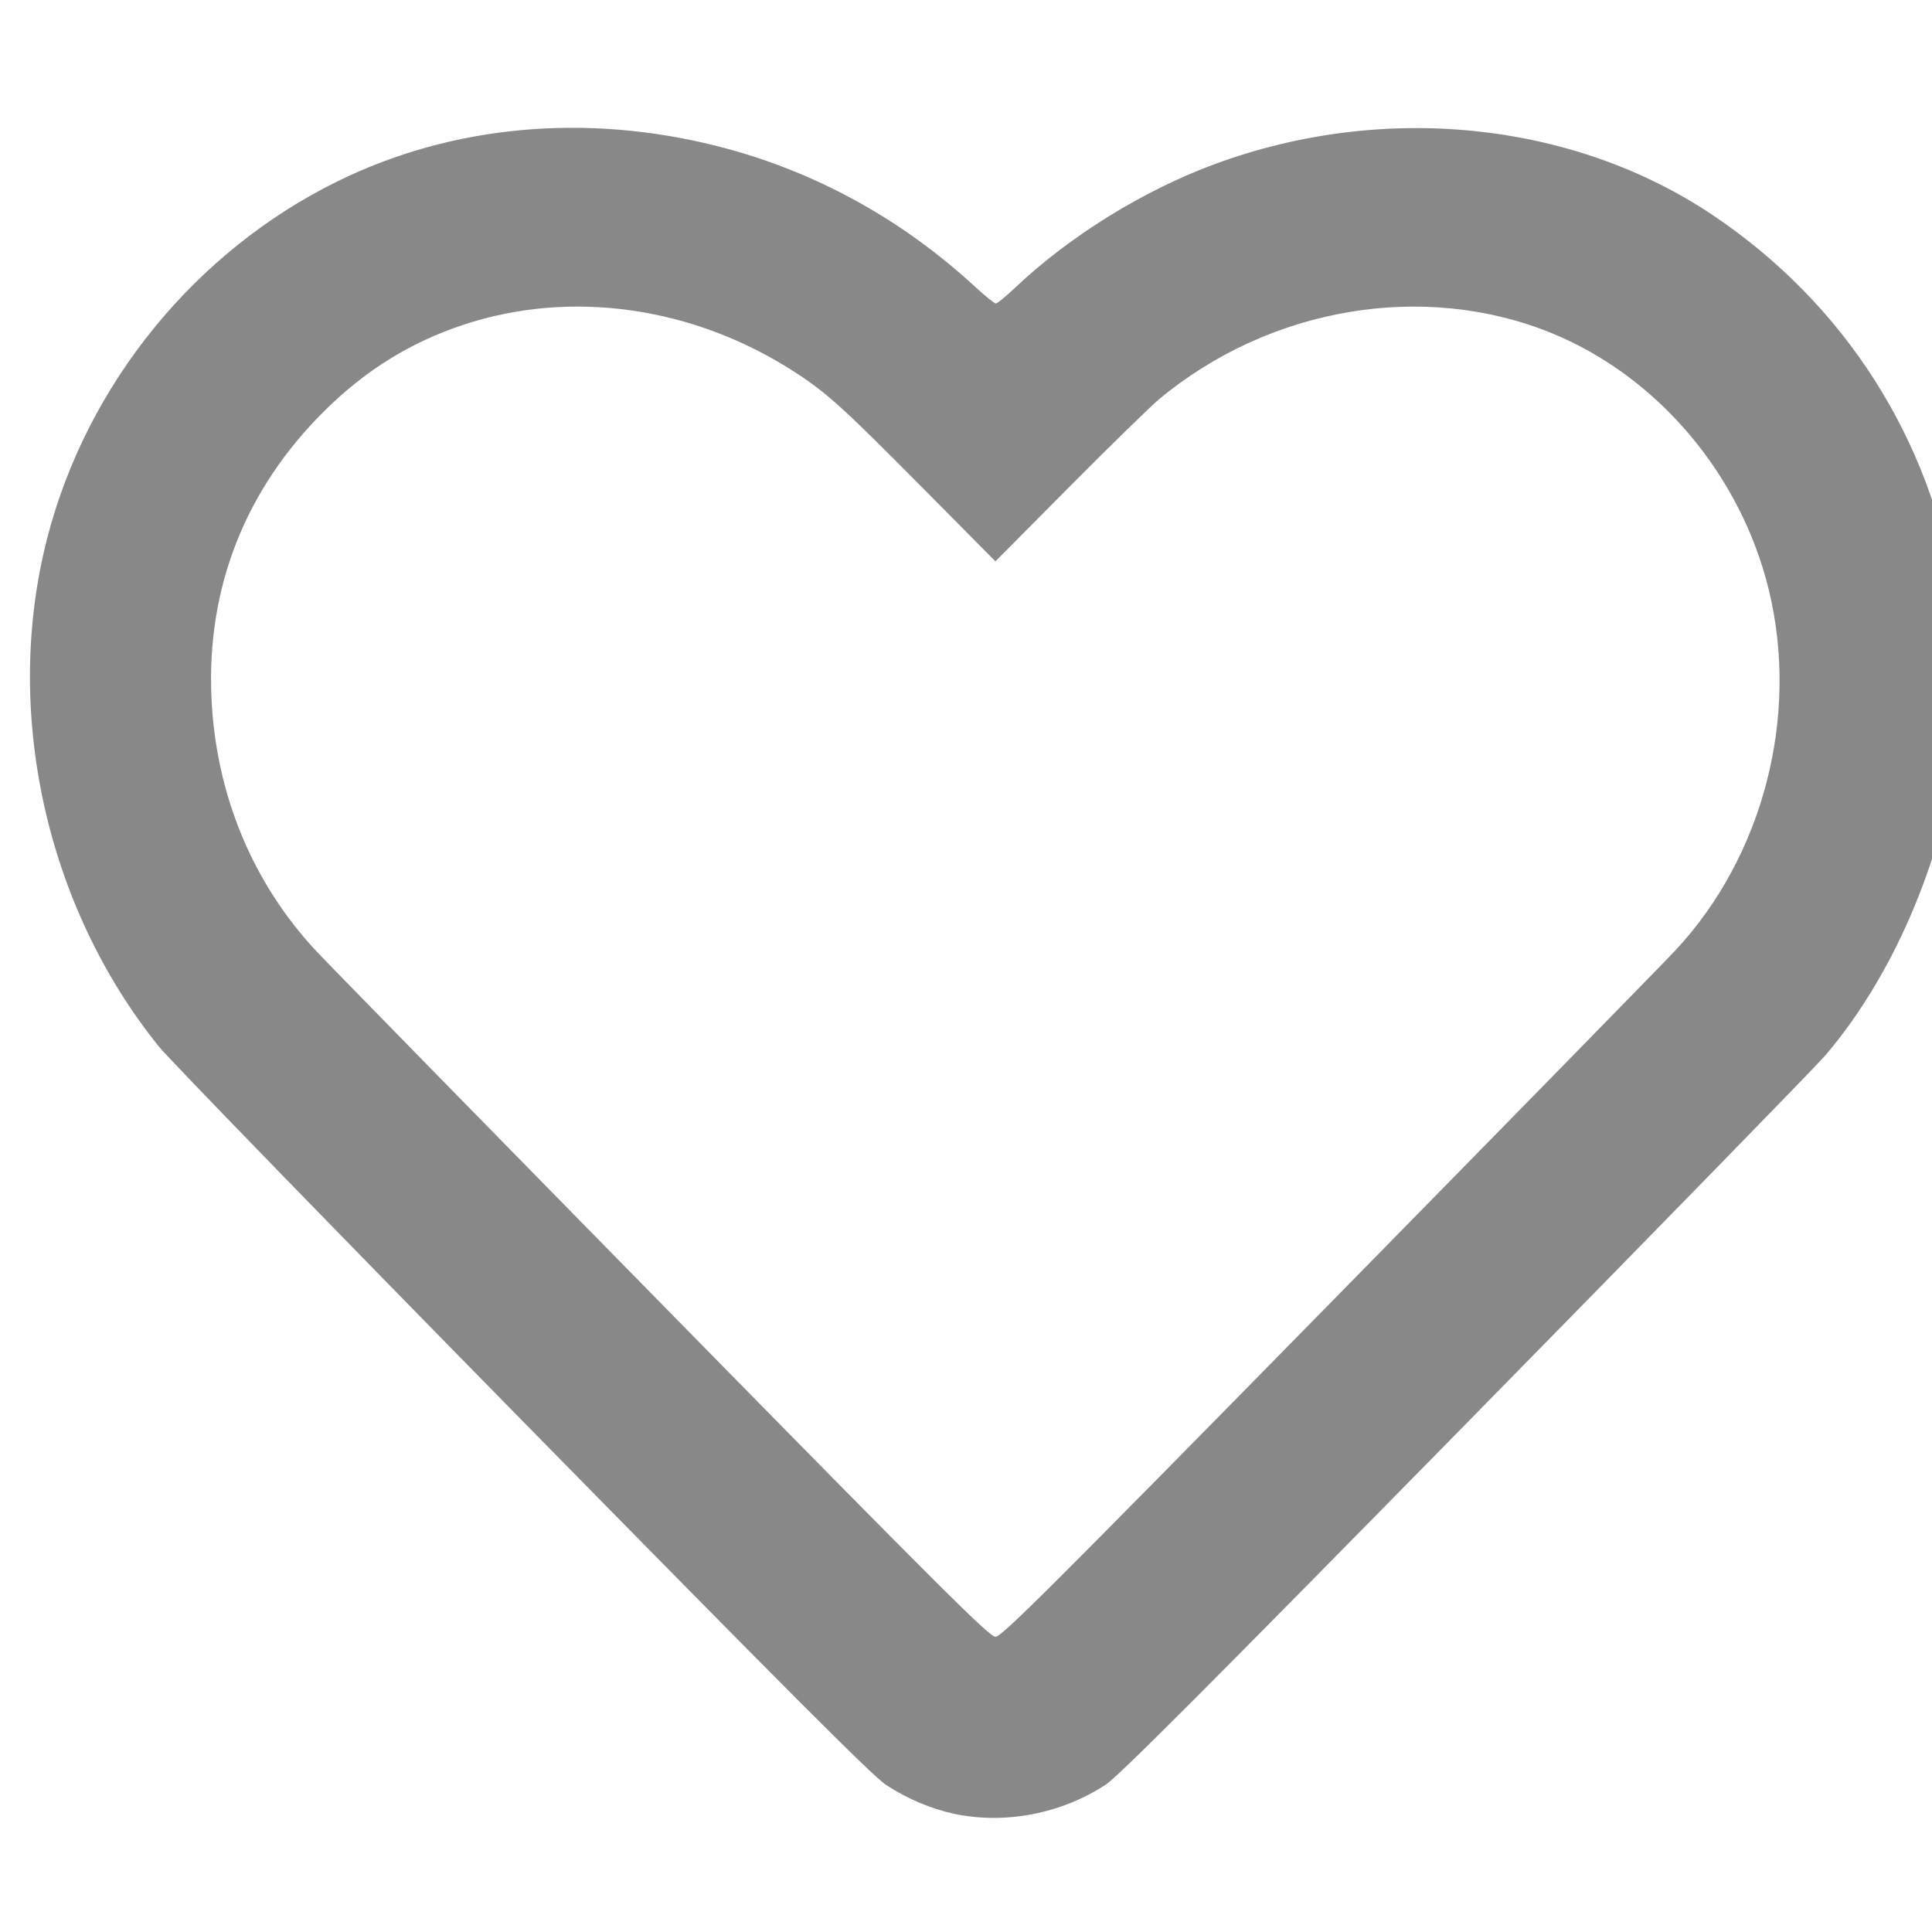
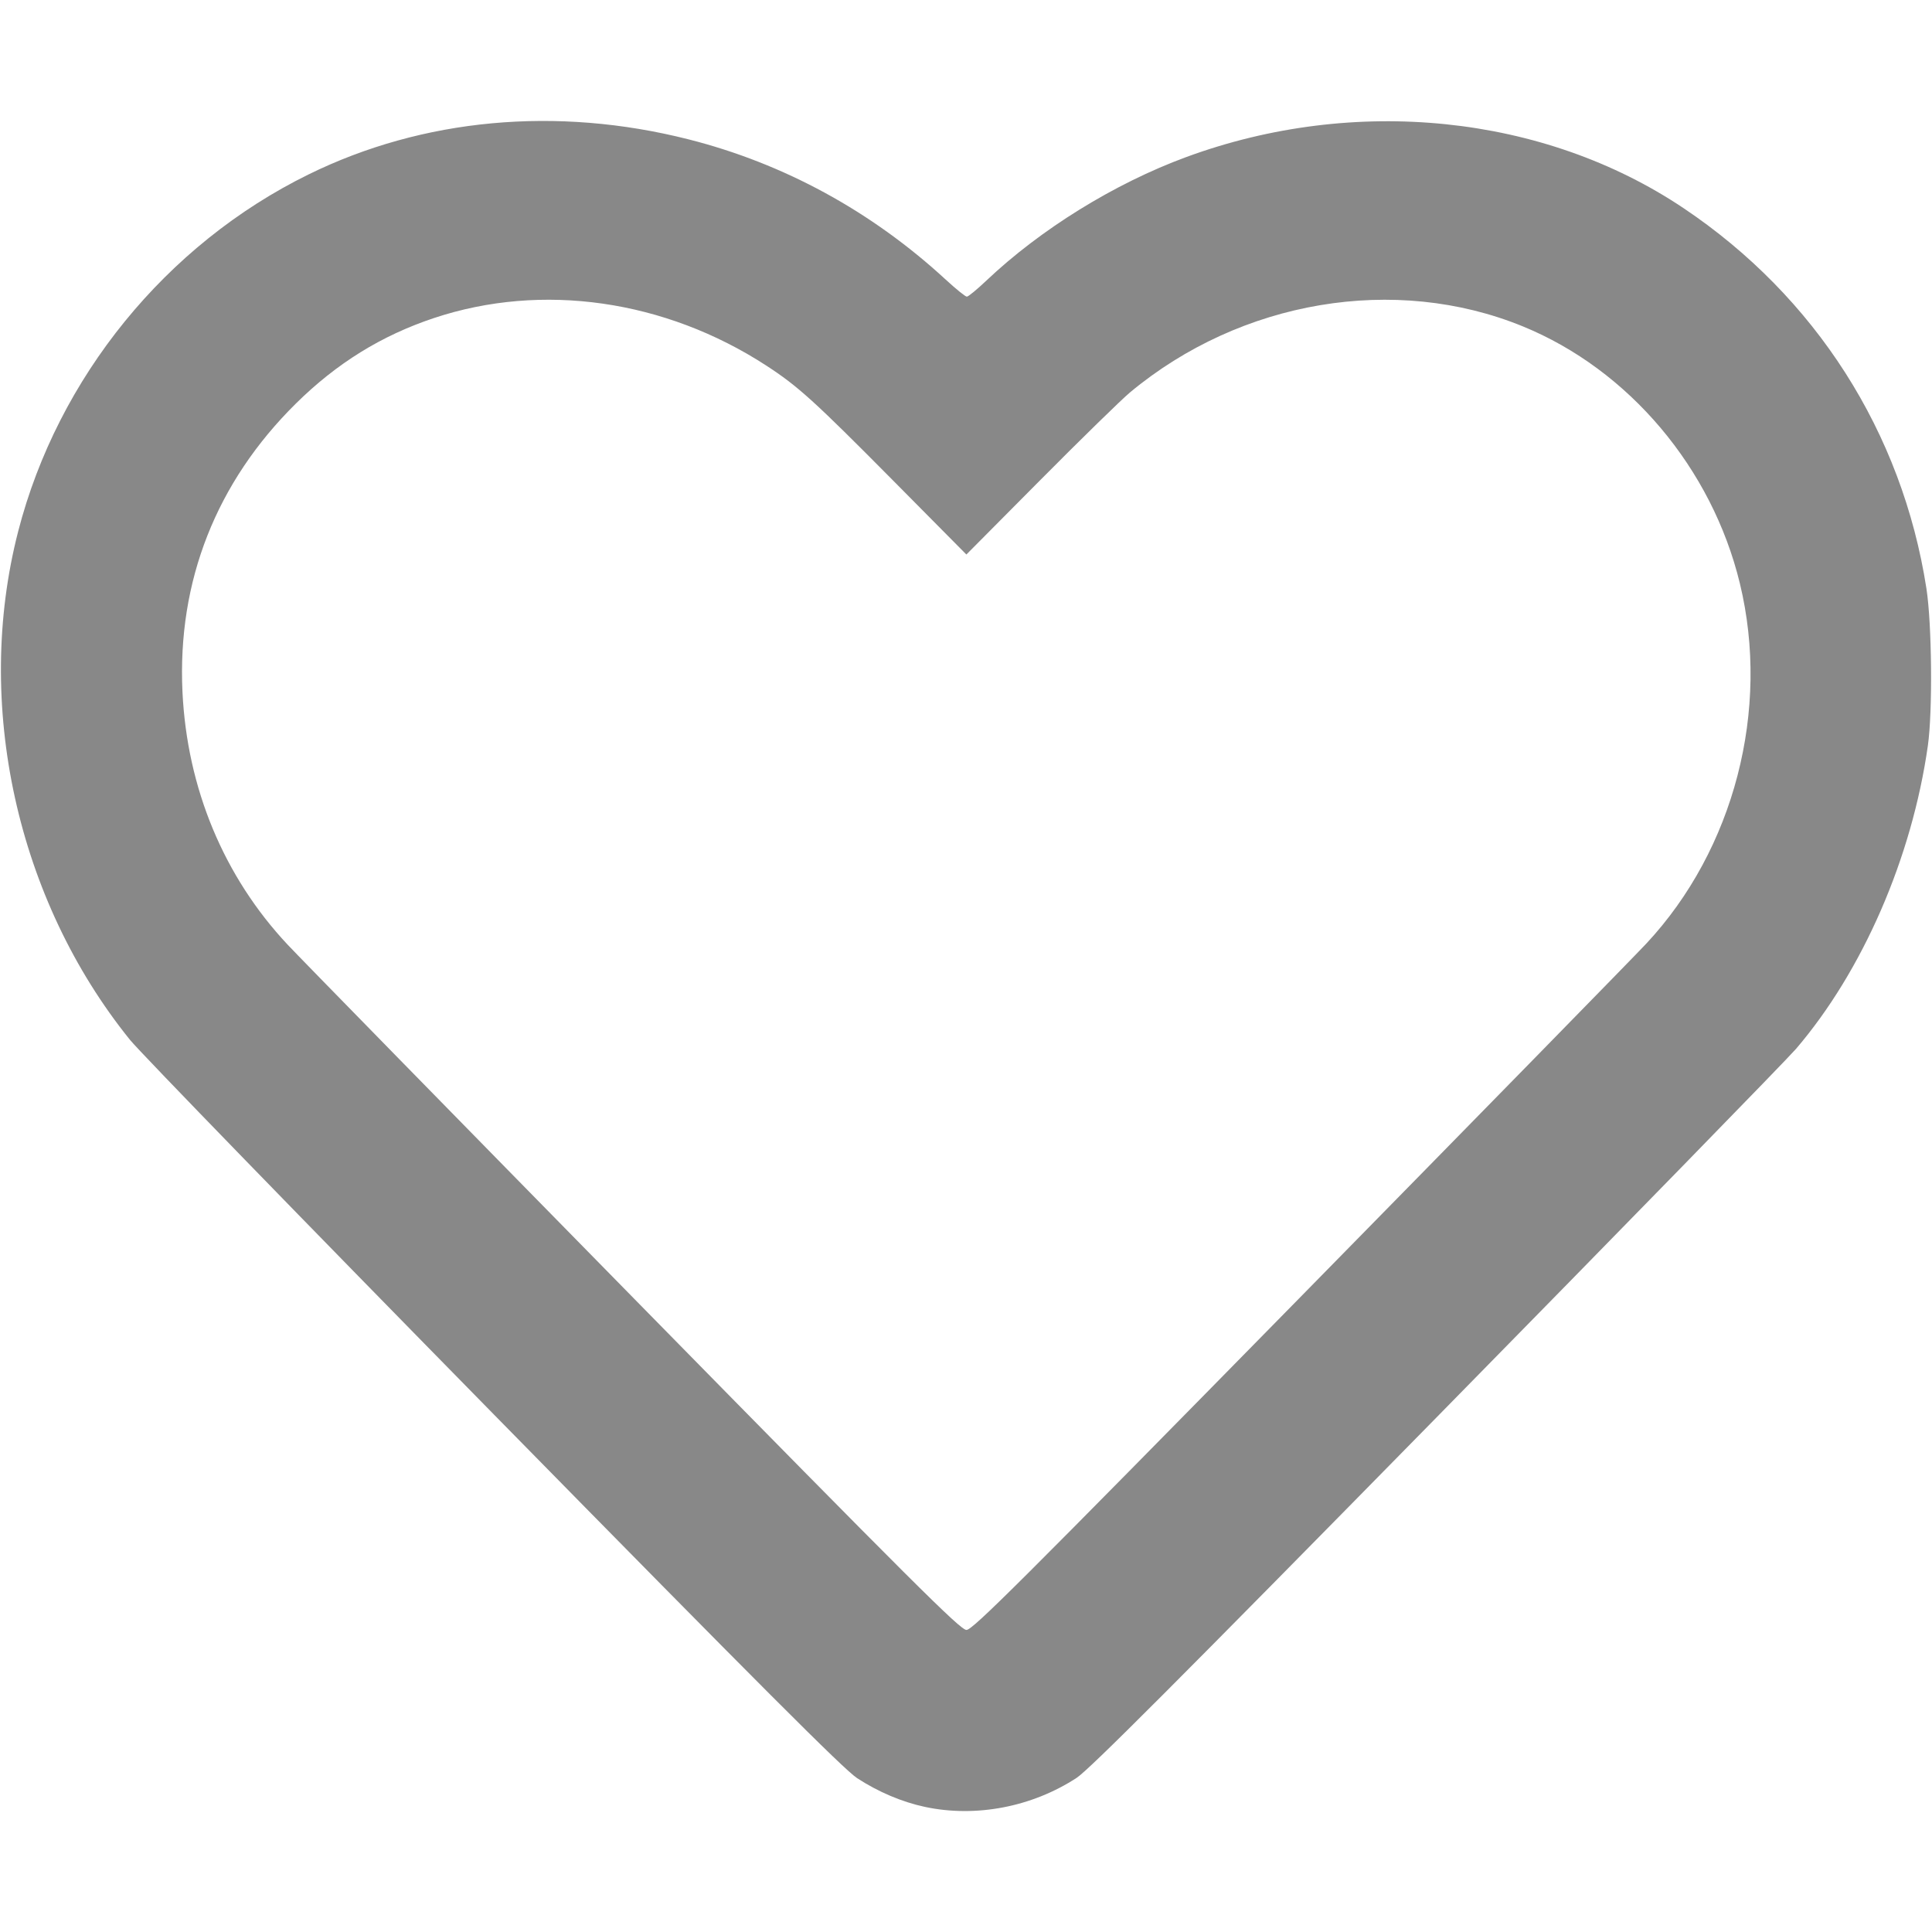
- <svg xmlns="http://www.w3.org/2000/svg" width="18" height="18" viewBox="-50 80 768 768" id="svg2" version="1.1">
+ <svg xmlns="http://www.w3.org/2000/svg" width="18" height="18" viewBox="0 0 768 768" id="svg2" version="1.1">
  <defs id="defs4" />
-   <path style="fill:#888888" d="m 329.214,800.992 c -9.104,-1.942 -18.541,-5.943 -26.967,-11.434 C 297.041,786.165 263.761,752.847 158.006,645.148 82.395,568.148 17.237,501.066 13.21,496.078 -31.814,440.3 -48.915,362.52 -31.232,293.941 -15.452,232.74 27.548,179.891 84.214,152.055 129.613,129.753 182.755,124.838 235.155,138.094 c 38.007,9.615 72.856,28.615 102.355,55.804 4.028,3.712 7.79,6.75 8.361,6.75 0.571,0 4.032,-2.84 7.691,-6.31 21.6,-20.487 51.036,-38.692 79.509,-49.174 66.965,-24.652 142.158,-16.936 197.677,20.283 52.493,35.191 86.928,89.105 96.574,151.201 2.187,14.08 2.508,48.921 0.575,62.5 -6.345,44.582 -25.89,89.519 -52.425,120.532 -3.544,4.142 -67.849,70.068 -142.9,146.501 -103.263,105.166 -138.064,140.018 -143.069,143.279 -17.792,11.592 -40.049,15.849 -60.289,11.532 z M 477.913,598.898 c 71.145,-72.463 133.286,-135.963 138.09,-141.113 34.892,-37.401 49.317,-92.948 37.168,-143.122 -11.099,-45.838 -44.14,-84.971 -86.297,-102.21 -50.732,-20.745 -112.042,-10.44 -156.117,26.239 -3.366,2.801 -19.382,18.449 -35.592,34.774 l -29.472,29.681 -29.239,-29.513 c -31.238,-31.53 -37.688,-37.378 -50.239,-45.544 -40.314,-26.229 -89.203,-33.238 -132.151,-18.943 -20.885,6.951 -38.69,17.976 -54.911,34 -31.653,31.269 -47.141,70.606 -45.082,114.5 1.799,38.361 16.432,73.556 41.838,100.628 5.096,5.43 67.25,68.935 138.121,141.122 111.139,113.204 129.246,131.25 131.693,131.25 2.447,0 20.621,-18.114 132.192,-131.75 z" id="path2998" />
+   <path style="fill:#888888" d="m 367.674,718.27 c -9.104,-1.942 -18.541,-5.943 -26.967,-11.434 C 335.501,703.443 302.221,670.124 196.465,562.426 120.854,485.426 55.696,418.344 51.669,413.355 6.645,357.578 -10.455,279.798 7.227,211.219 23.007,150.017 66.008,97.169 122.674,69.332 c 45.399,-22.302 98.541,-27.217 150.94,-13.961 38.007,9.615 72.856,28.615 102.355,55.804 4.028,3.712 7.79,6.75 8.361,6.75 0.571,0 4.032,-2.84 7.691,-6.31 21.6,-20.487 51.036,-38.692 79.509,-49.174 66.965,-24.652 142.158,-16.936 197.677,20.283 52.493,35.191 86.928,89.105 96.574,151.201 2.187,14.08 2.508,48.921 0.575,62.5 -6.345,44.582 -25.89,89.519 -52.425,120.532 -3.544,4.142 -67.849,70.068 -142.9,146.501 -103.263,105.166 -138.064,140.018 -143.069,143.279 -17.792,11.592 -40.049,15.849 -60.289,11.532 z M 516.372,516.176 c 71.145,-72.463 133.286,-135.963 138.09,-141.113 34.892,-37.401 49.317,-92.948 37.168,-143.122 C 680.53,186.103 647.49,146.97 605.332,129.731 554.6,108.986 493.29,119.291 449.216,155.97 c -3.366,2.801 -19.382,18.449 -35.592,34.774 l -29.472,29.681 -29.239,-29.513 c -31.238,-31.53 -37.688,-37.378 -50.239,-45.544 -40.314,-26.229 -89.203,-33.238 -132.151,-18.943 -20.885,6.951 -38.69,17.976 -54.911,34 -31.653,31.269 -47.141,70.606 -45.082,114.5 1.799,38.361 16.432,73.556 41.838,100.628 5.096,5.43 67.25,68.935 138.121,141.122 111.139,113.204 129.246,131.25 131.693,131.25 2.447,0 20.621,-18.114 132.192,-131.75 z" id="path2998" />
</svg>
